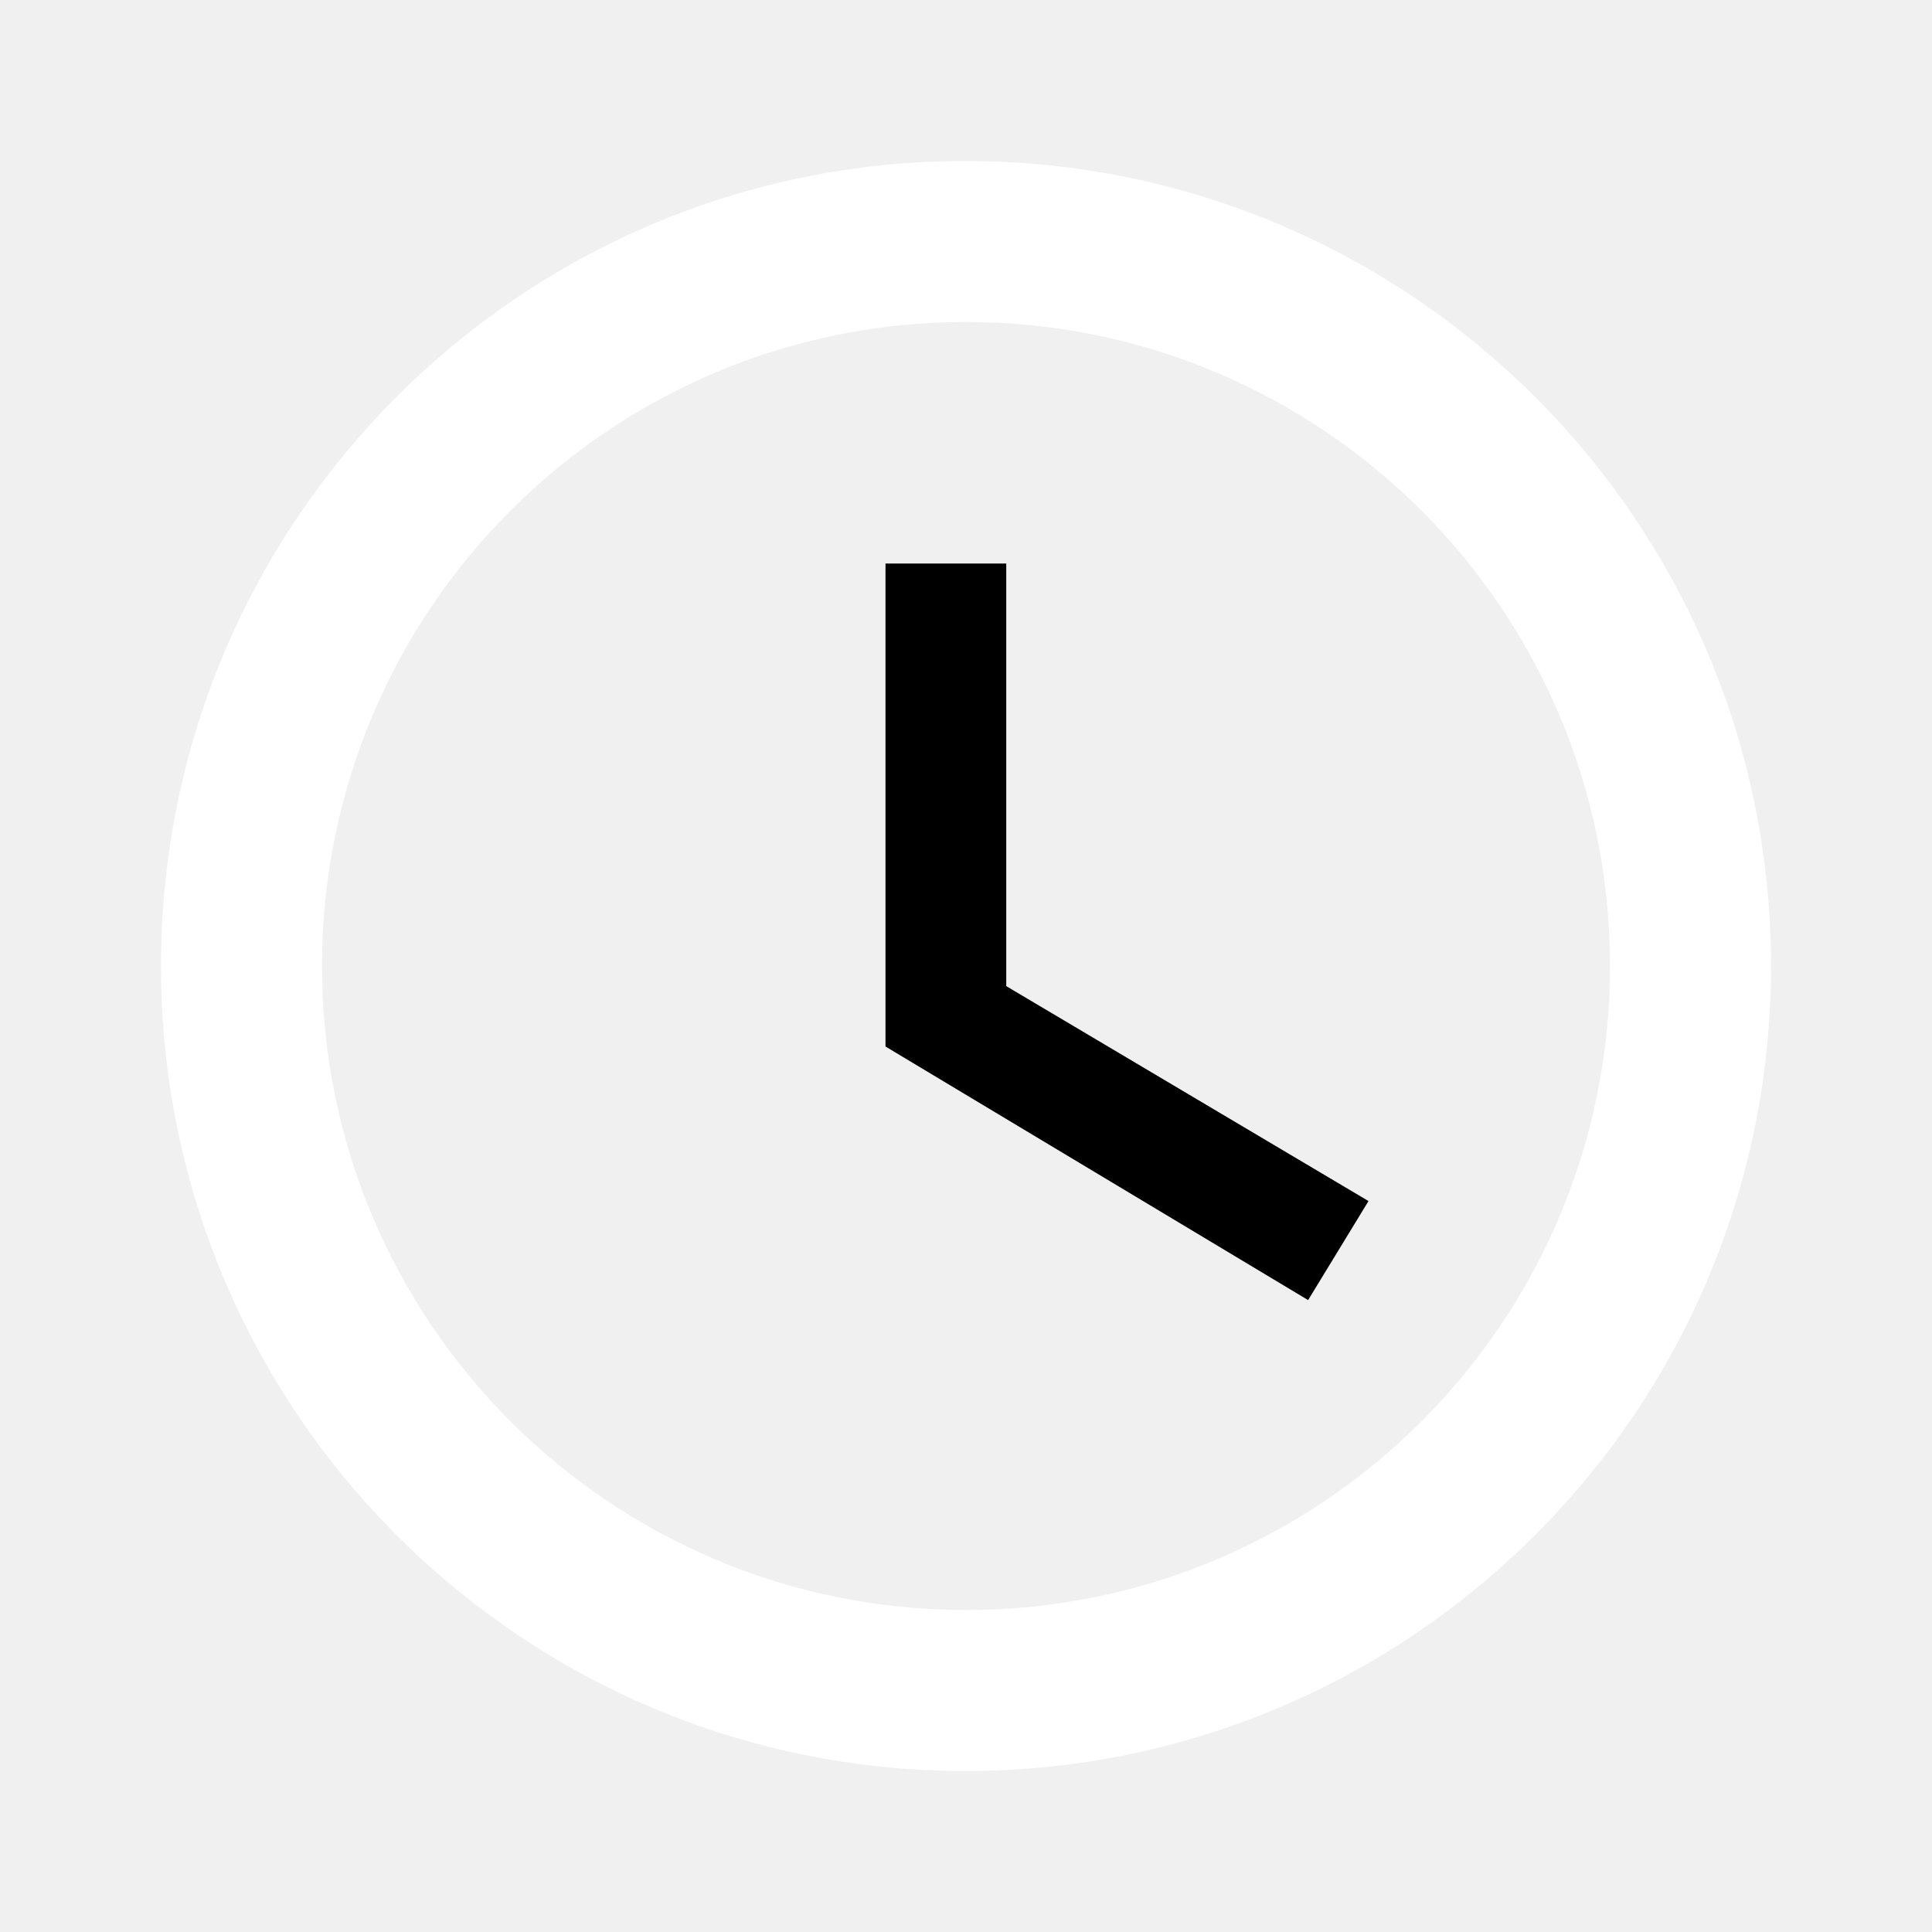
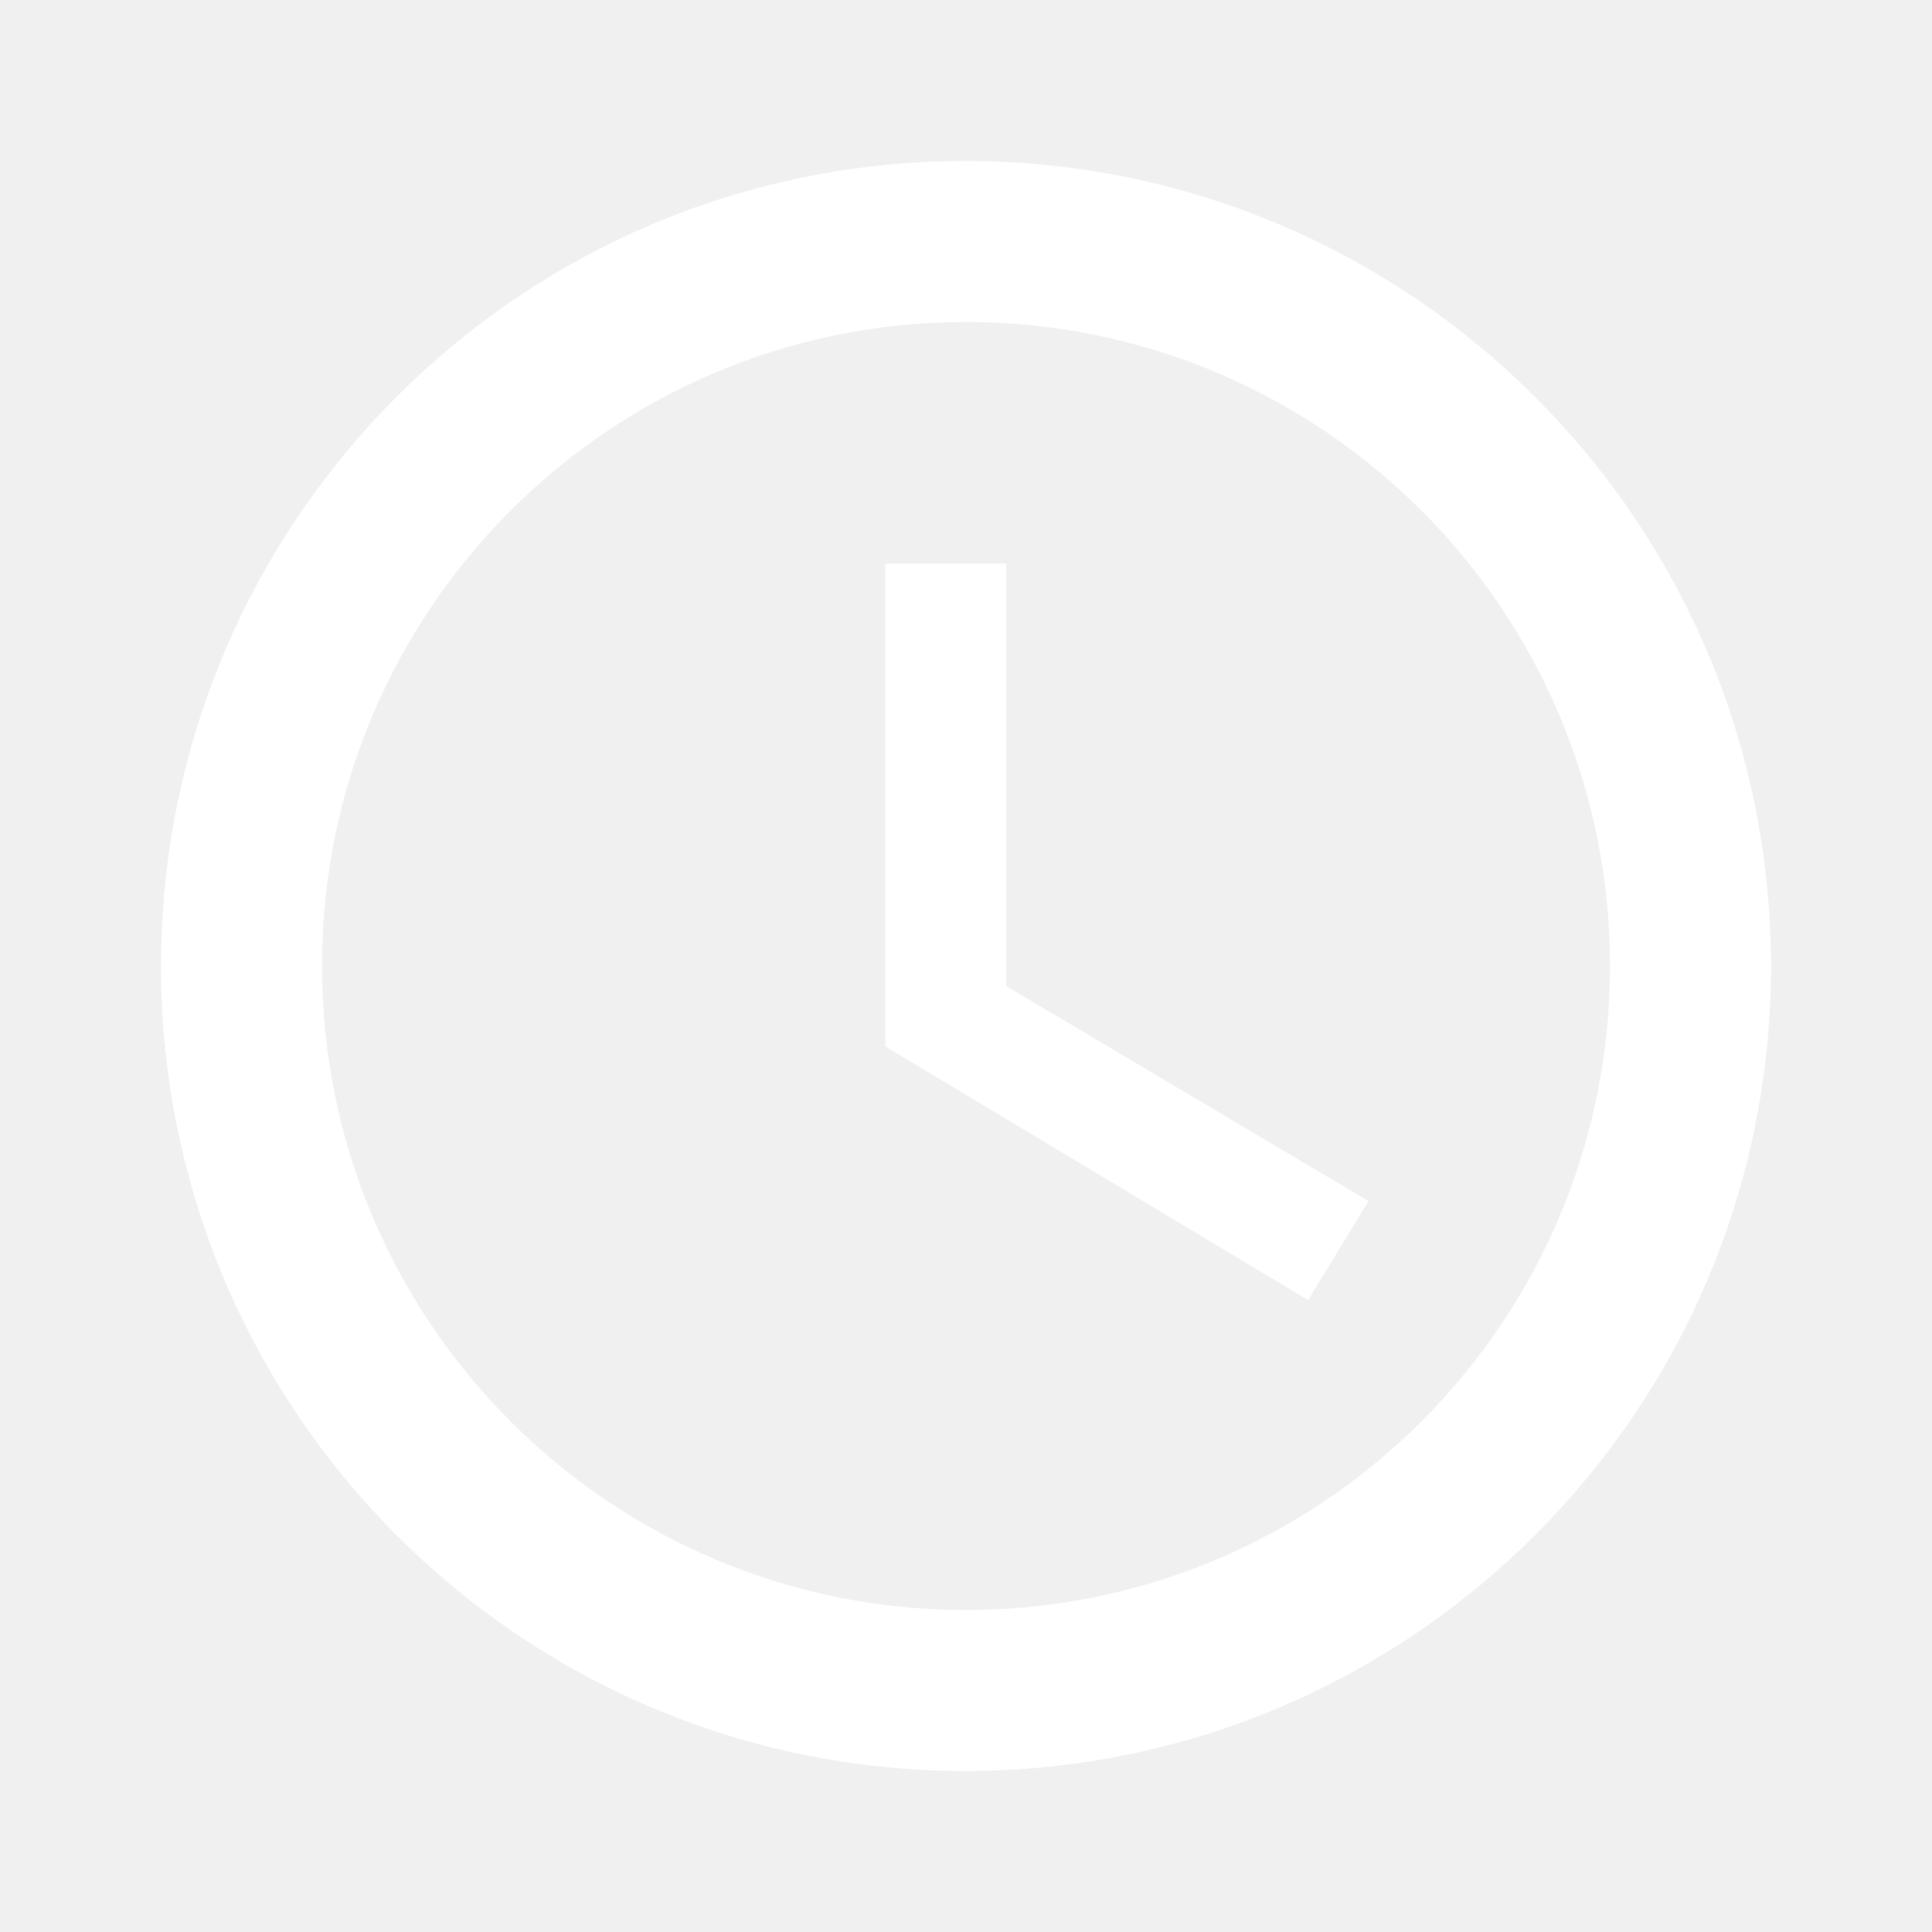
<svg xmlns="http://www.w3.org/2000/svg" width="24" height="24" viewBox="0 0 24 24">
  <path fill="white" d="M11.99 2C6.47 2 2 6.48 2 12s4.47 10 9.99 10C17.52 22 22 17.52 22 12S17.52 2 11.99 2zM12 20c-4.42 0-8-3.58-8-8s3.58-8 8-8 8 3.58 8 8-3.58 8-8 8z" />
  <path d="M0 0h24v24H0z" fill="none" />
-   <path d="M12.5 7H11v6l5.25 3.15.75-1.23-4.5-2.67z" />
+   <path fill="white" d="M12.5 7H11v6l5.25 3.15.75-1.23-4.5-2.67z" />
</svg>
